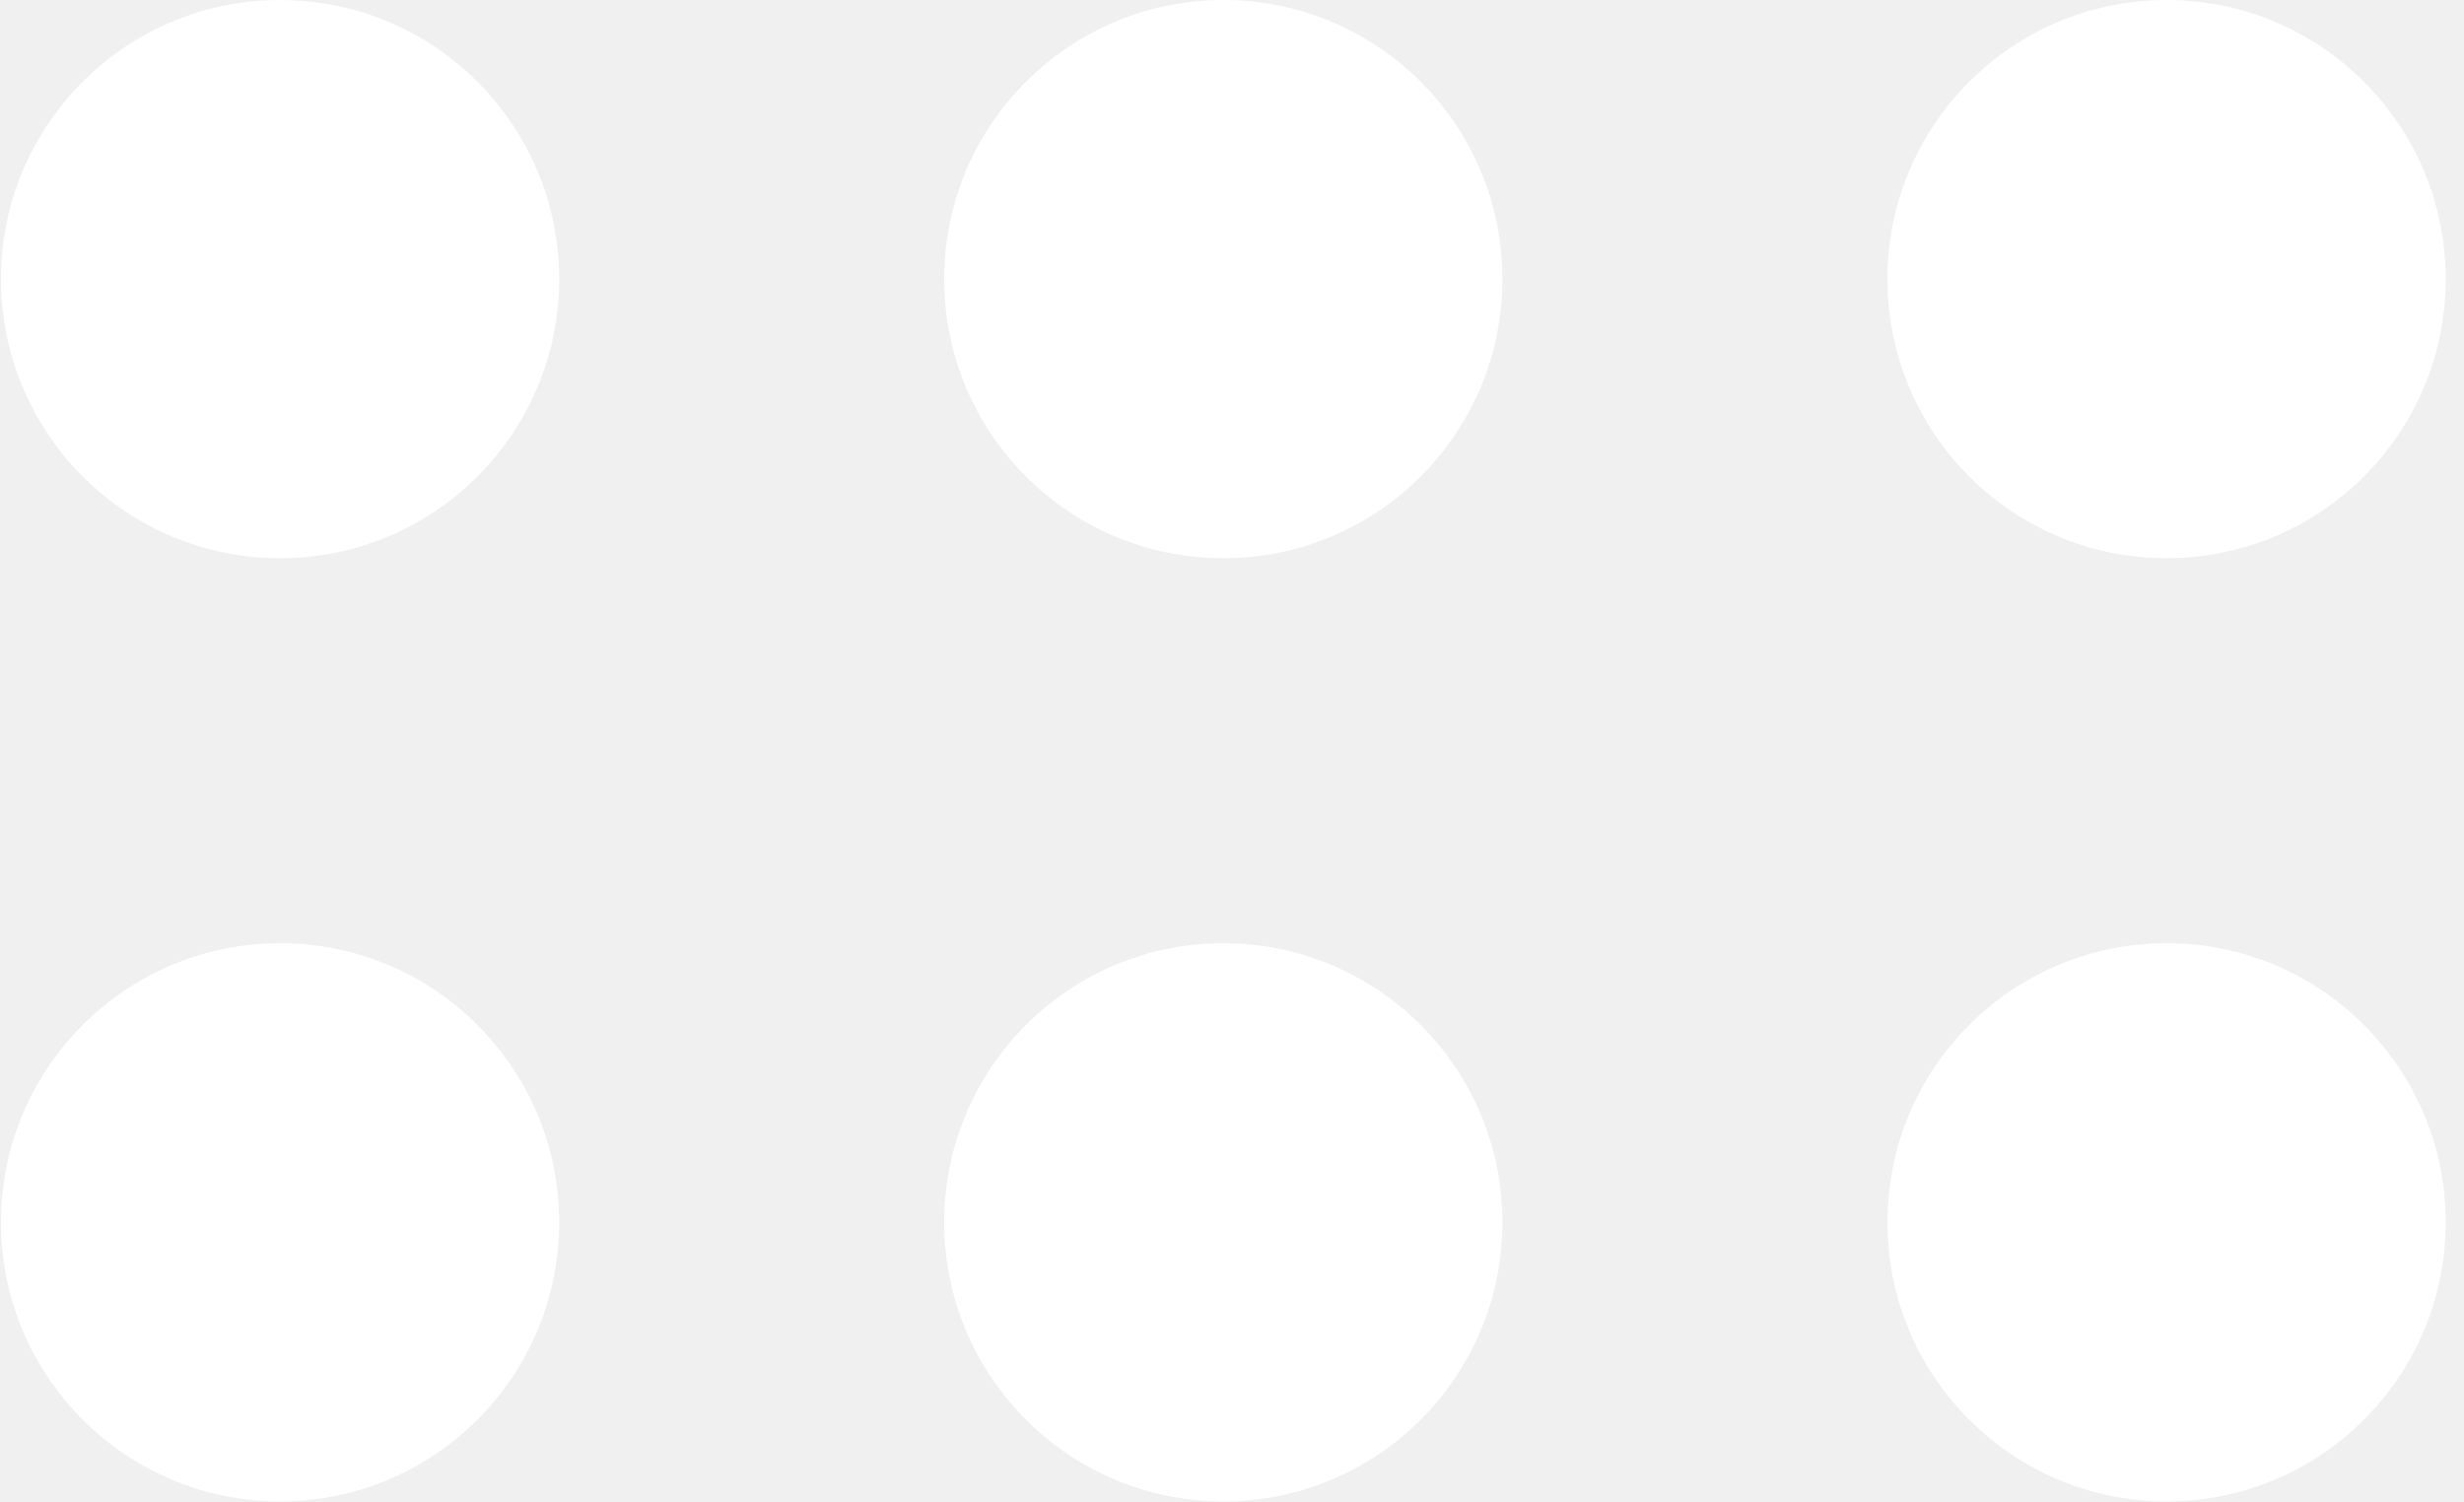
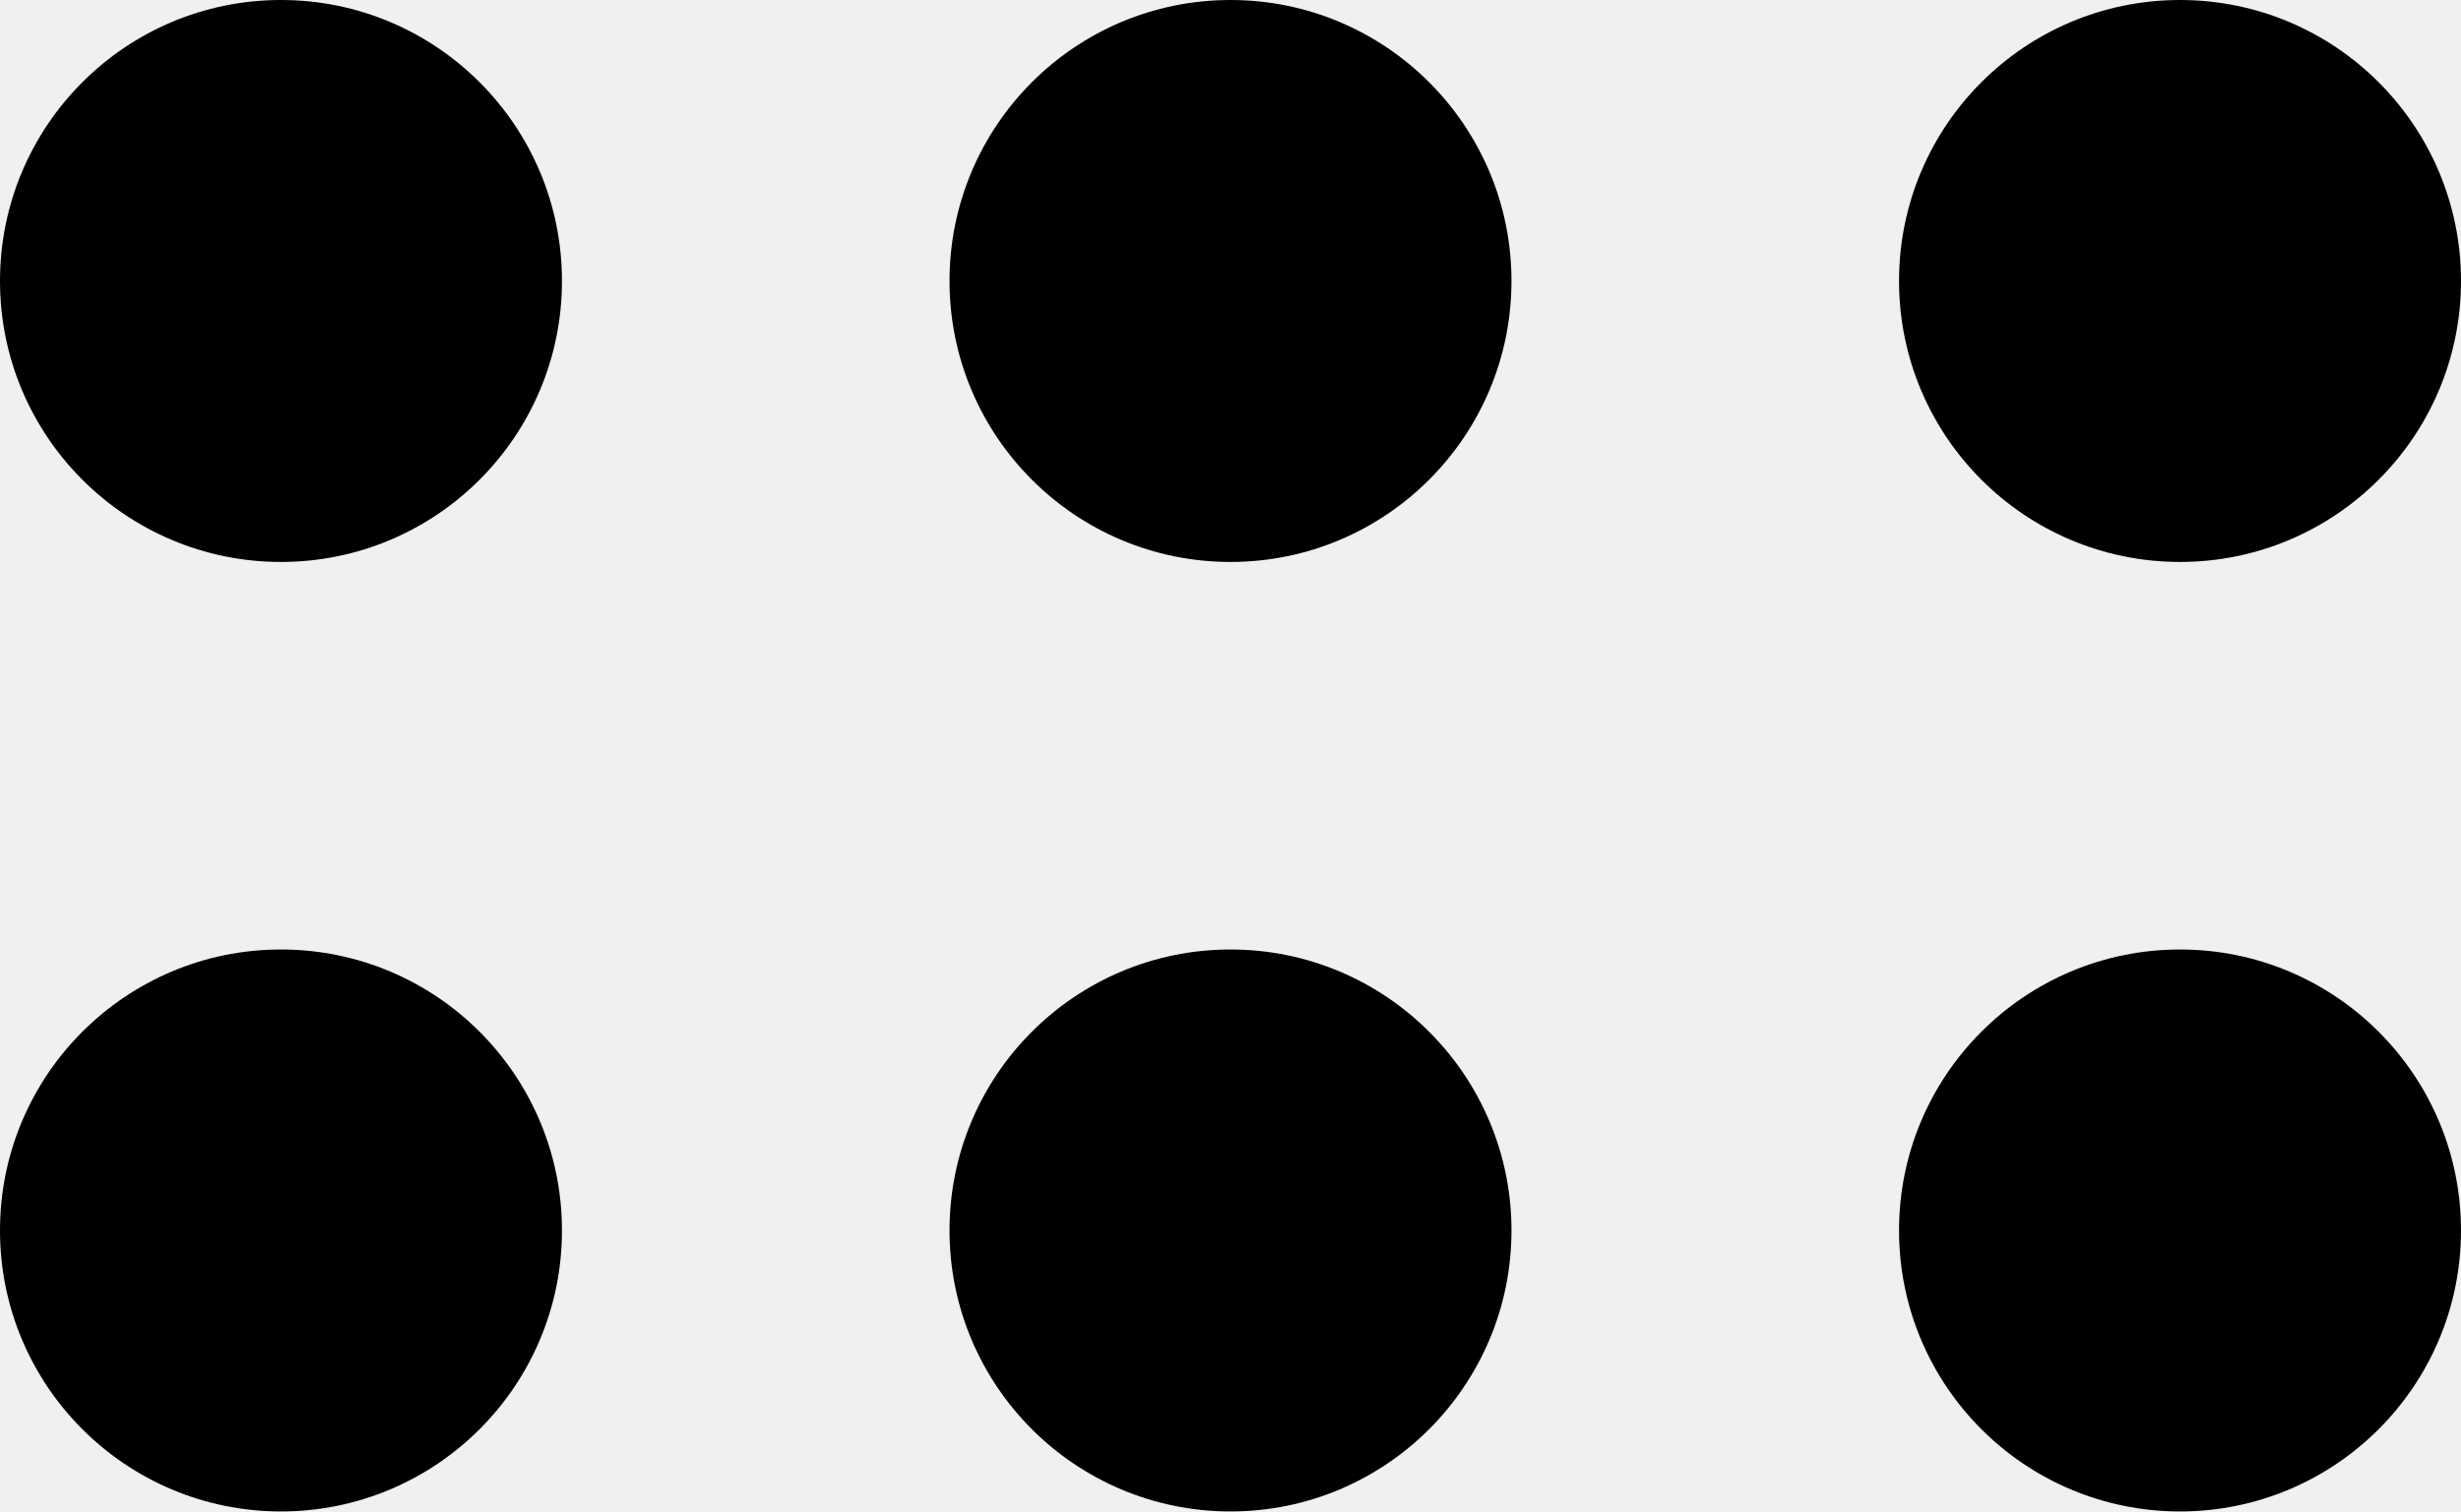
- <svg xmlns="http://www.w3.org/2000/svg" width="128" height="78" viewBox="0 0 128 78" fill="none">
-   <circle cx="14.549" cy="14.5" r="14.5" fill="white" />
-   <circle cx="14.549" cy="63.5" r="14.5" fill="white" />
-   <circle cx="63.549" cy="14.5" r="14.5" fill="white" />
-   <circle cx="63.549" cy="63.5" r="14.5" fill="white" />
-   <circle cx="112.549" cy="14.5" r="14.5" fill="white" />
-   <circle cx="112.549" cy="63.5" r="14.5" fill="white" />
+ <svg xmlns="http://www.w3.org/2000/svg" width="127" height="78" viewBox="0 0 127 78" fill="none">
+   <circle cx="14.5" cy="14.5" r="14.5" fill="black" />
+   <circle cx="14.5" cy="63.5" r="14.5" fill="black" />
+   <circle cx="63.5" cy="14.5" r="14.5" fill="black" />
+   <circle cx="63.5" cy="63.5" r="14.5" fill="black" />
+   <circle cx="112.5" cy="14.5" r="14.5" fill="black" />
+   <circle cx="112.5" cy="63.5" r="14.5" fill="black" />
</svg>
